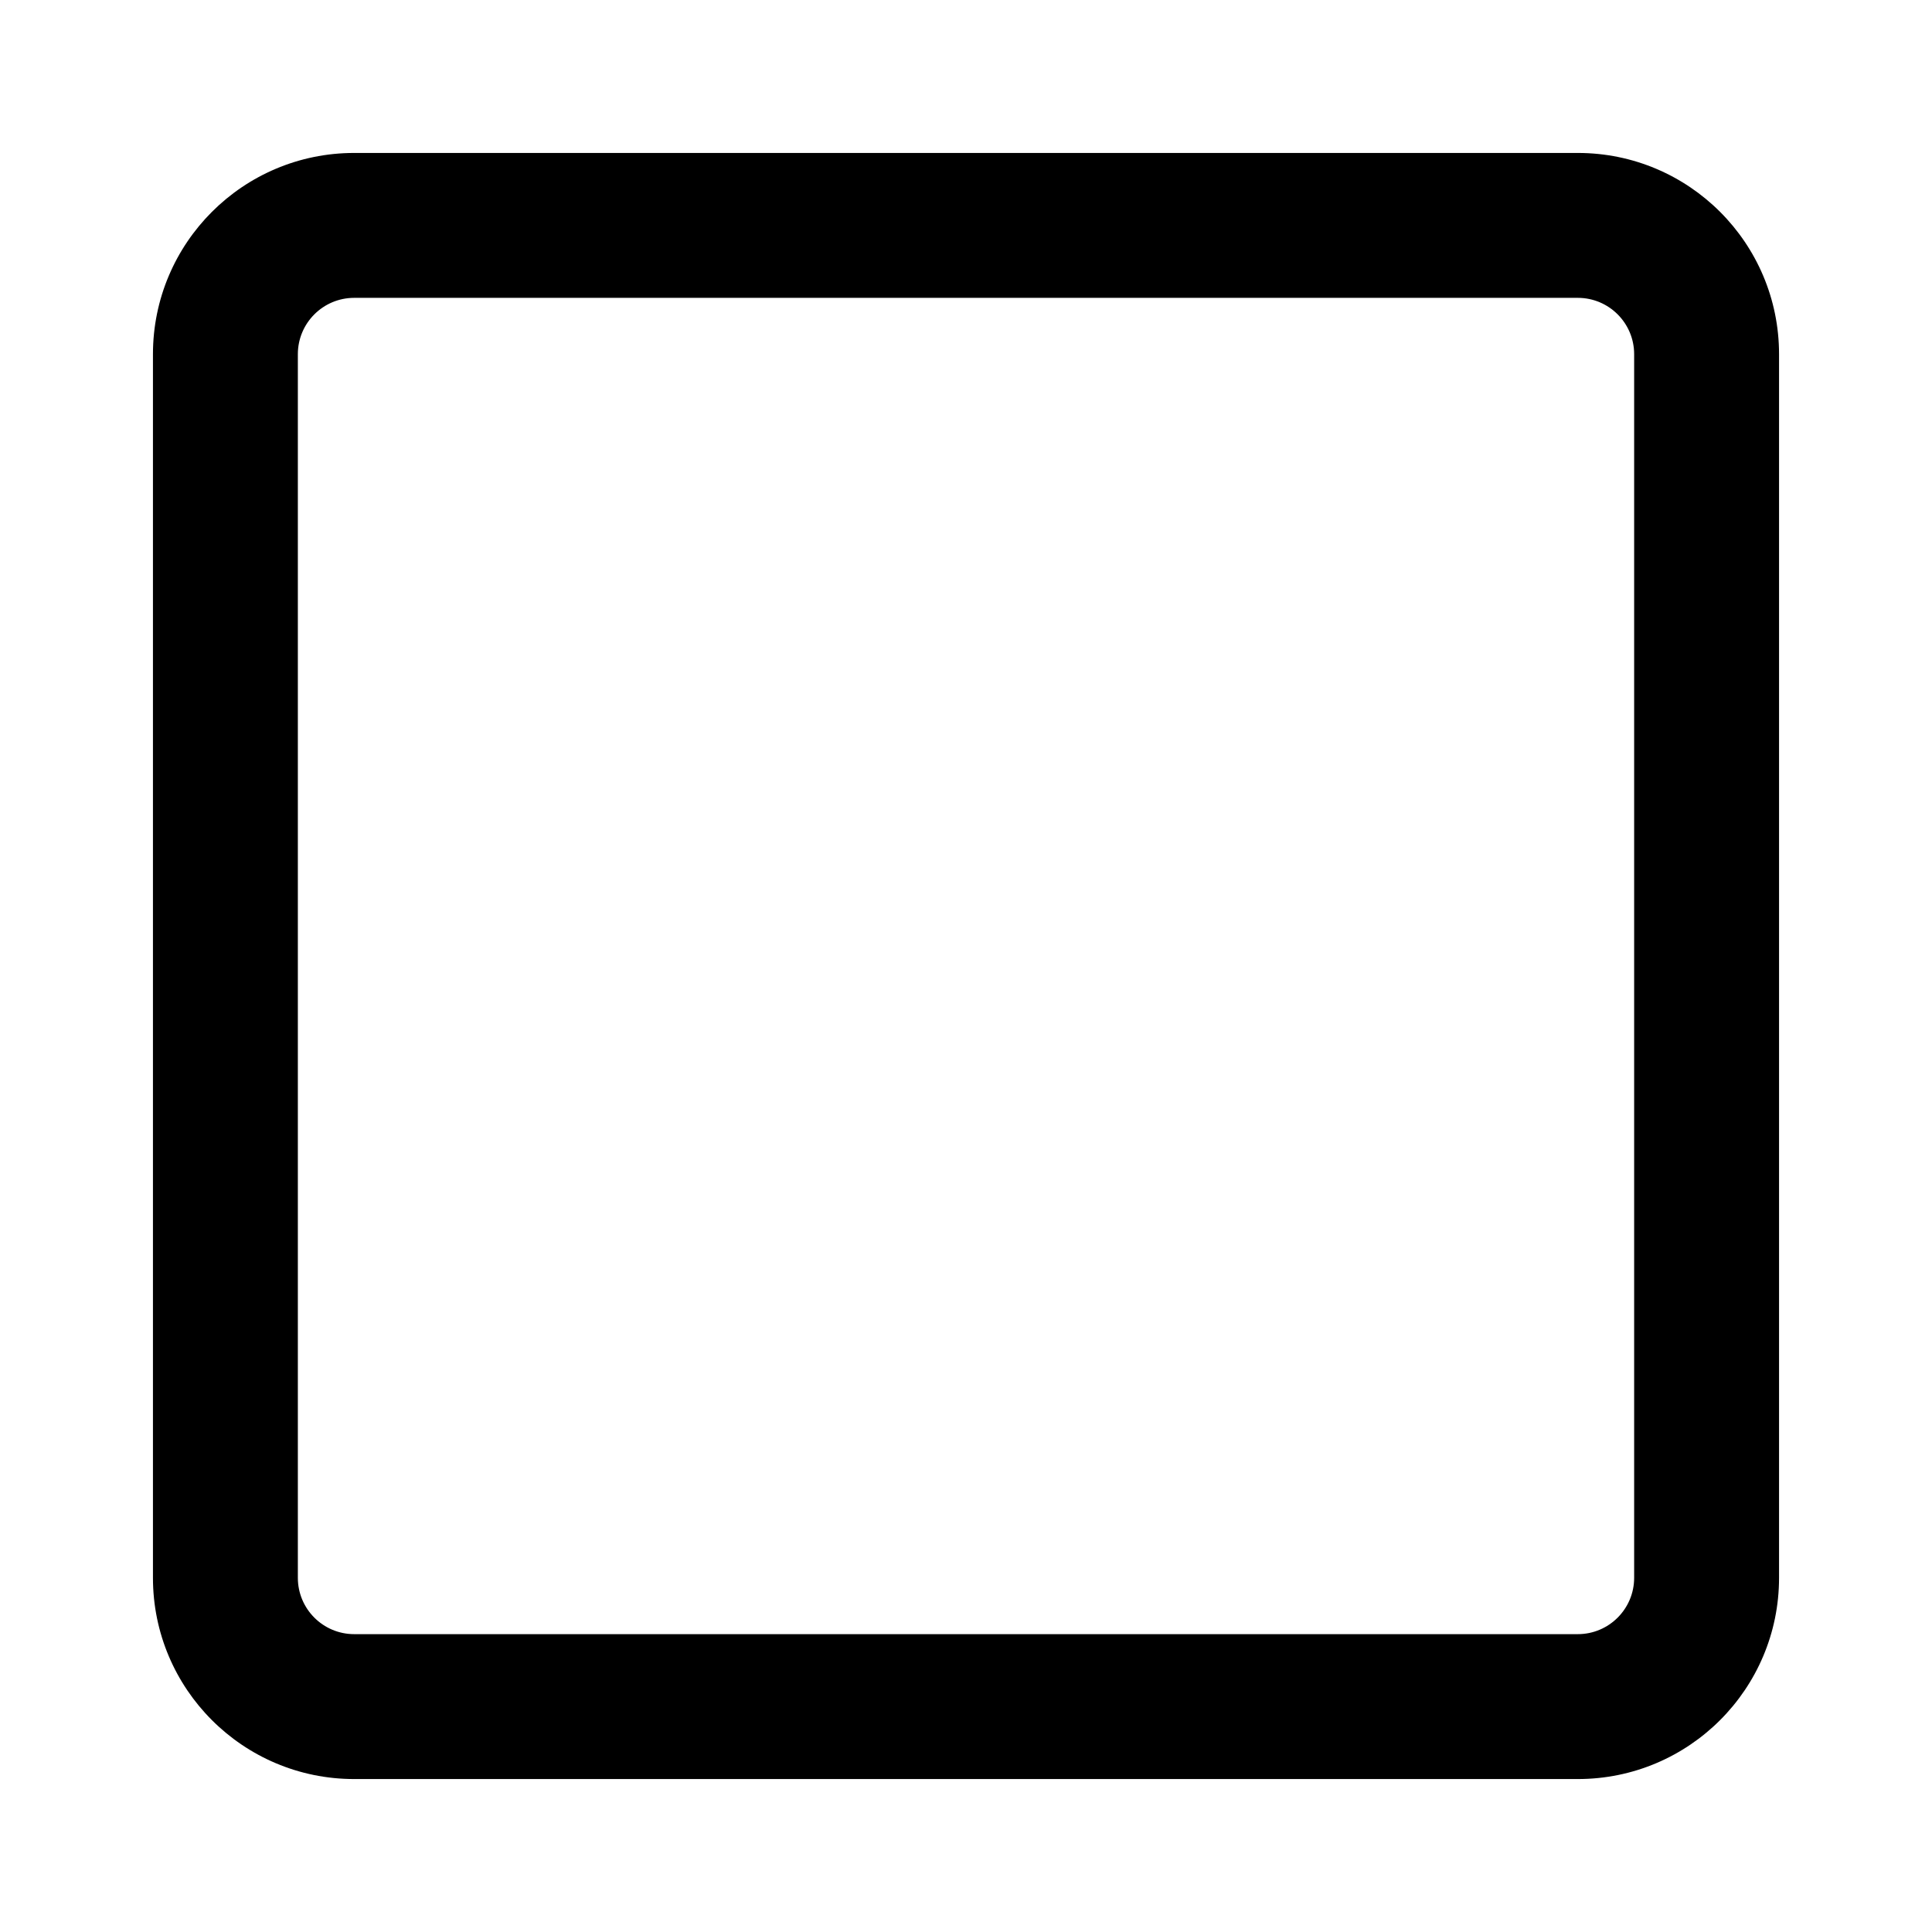
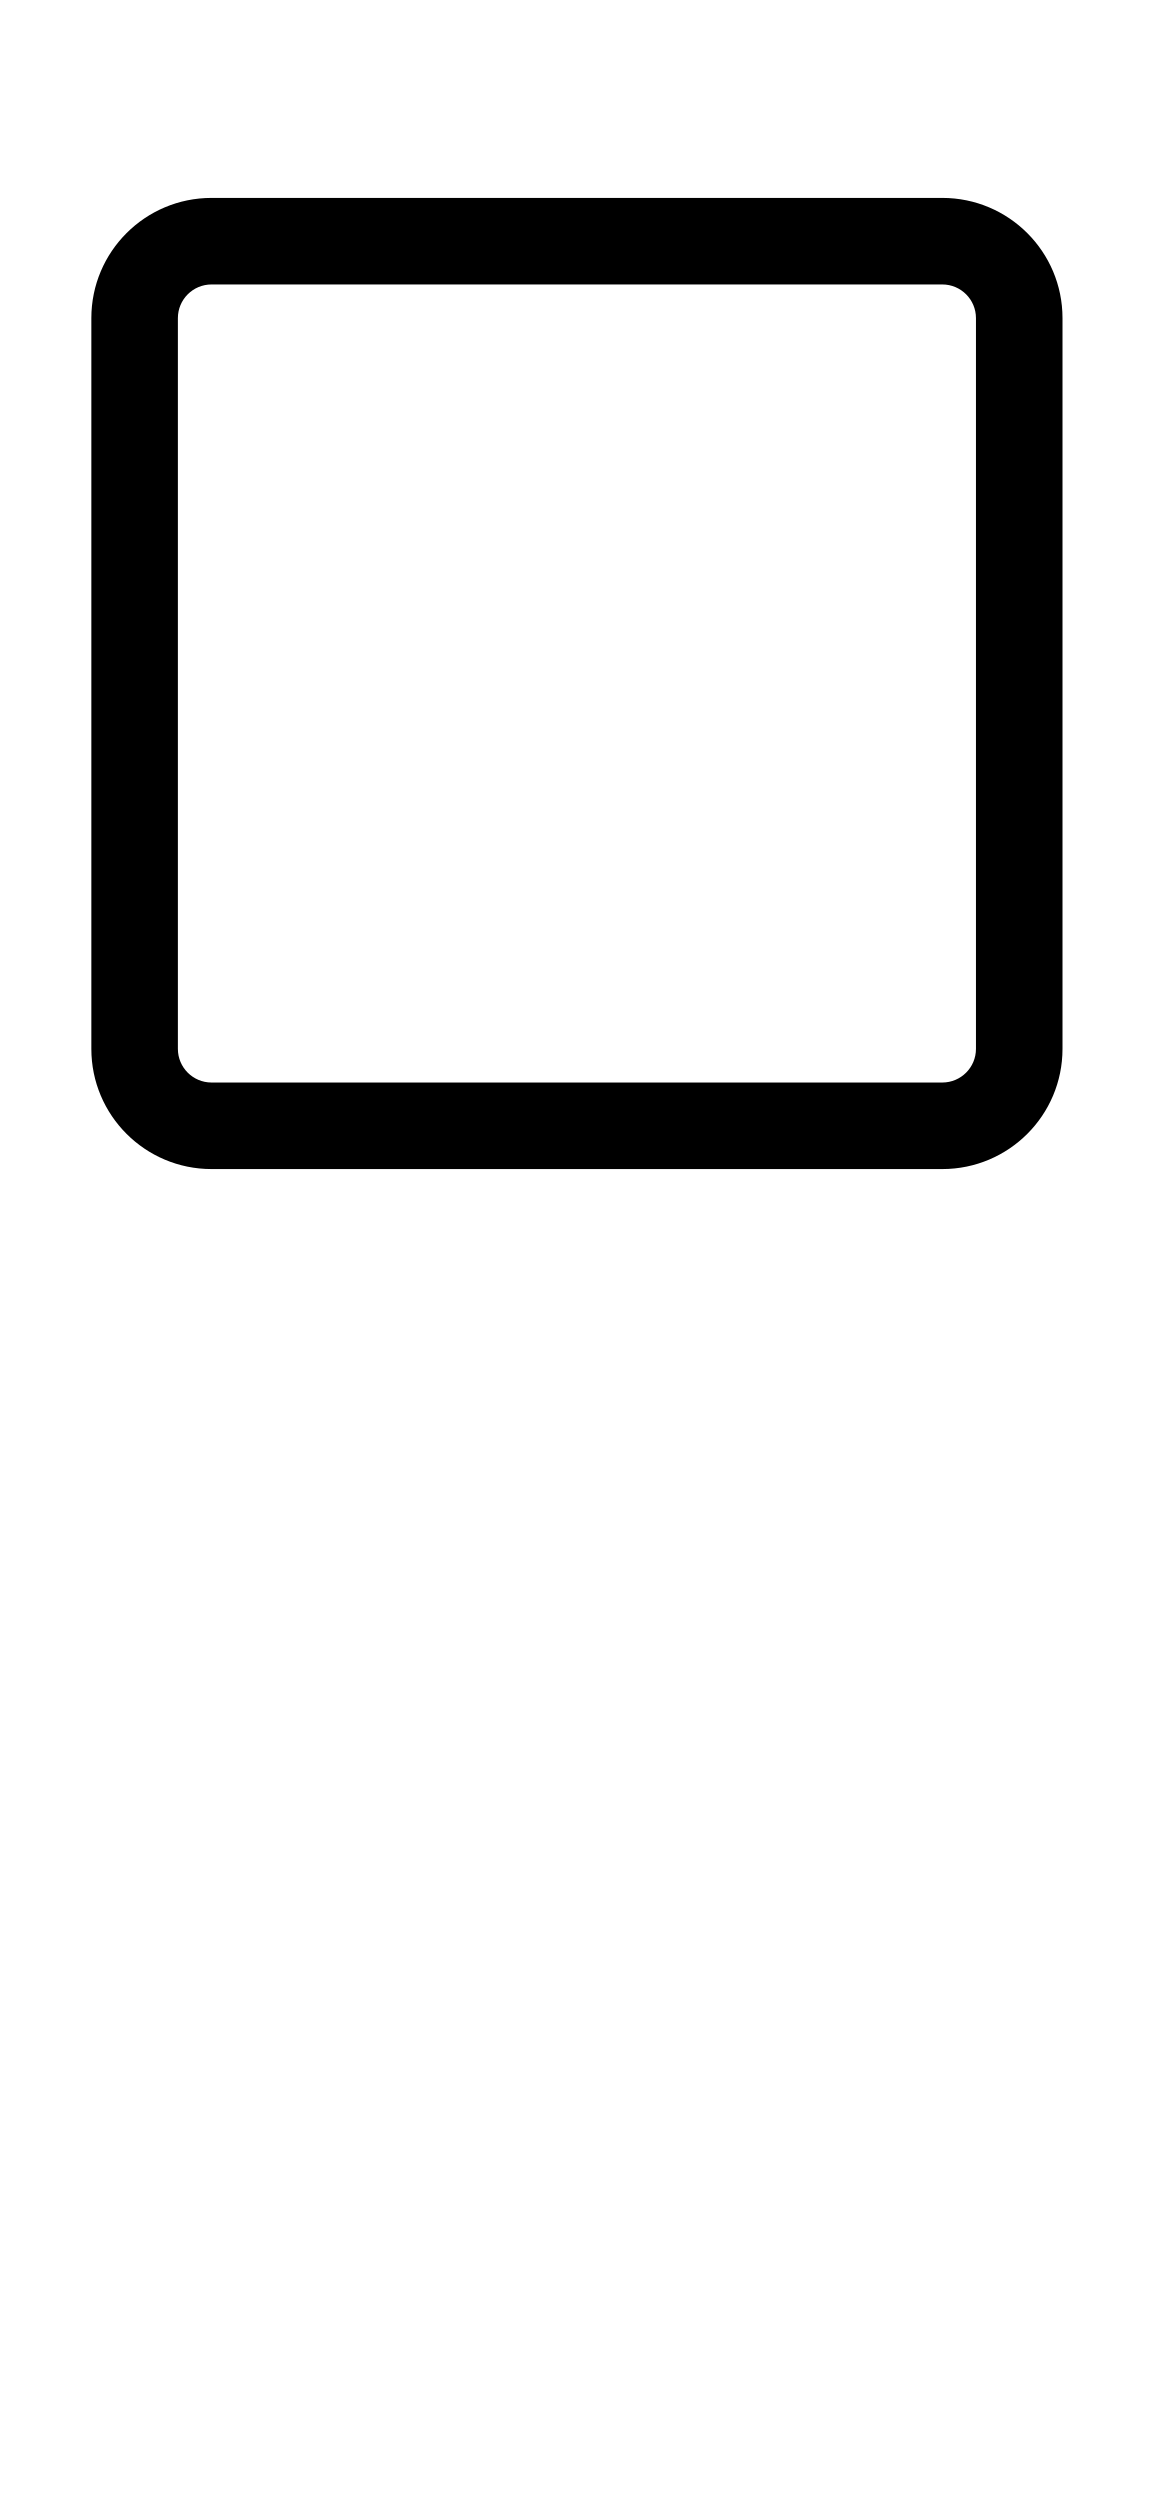
- <svg xmlns="http://www.w3.org/2000/svg" width="120" height="120" viewBox="0 0 120 120" fill="none">
-   <path d="M98 9.5C104.904 9.5 110.5 15.096 110.5 22V98C110.5 104.904 104.904 110.5 98 110.5H22C15.096 110.5 9.5 104.904 9.5 98V22C9.5 15.096 15.096 9.5 22 9.5H98ZM22 18.5C20.067 18.5 18.5 20.067 18.5 22V98C18.5 99.933 20.067 101.5 22 101.5H98C99.933 101.5 101.5 99.933 101.5 98V22C101.5 20.067 99.933 18.5 98 18.5H22Z" fill="black" />
+ <svg xmlns="http://www.w3.org/2000/svg" width="120" height="260" viewBox="0 0 120 260" fill="none">
+   <path d="M98 20.583C104.904 20.583 110.5 26.18 110.5 33.083V109.083C110.5 115.987 104.904 121.583 98 121.583H22C15.096 121.583 9.5 115.987 9.5 109.083V33.083C9.5 26.18 15.096 20.583 22 20.583H98ZM22 29.583C20.067 29.583 18.5 31.15 18.5 33.083V109.083C18.5 111.016 20.067 112.583 22 112.583H98C99.933 112.583 101.5 111.016 101.5 109.083V33.083C101.5 31.15 99.933 29.583 98 29.583H22Z" fill="black" />
</svg>
